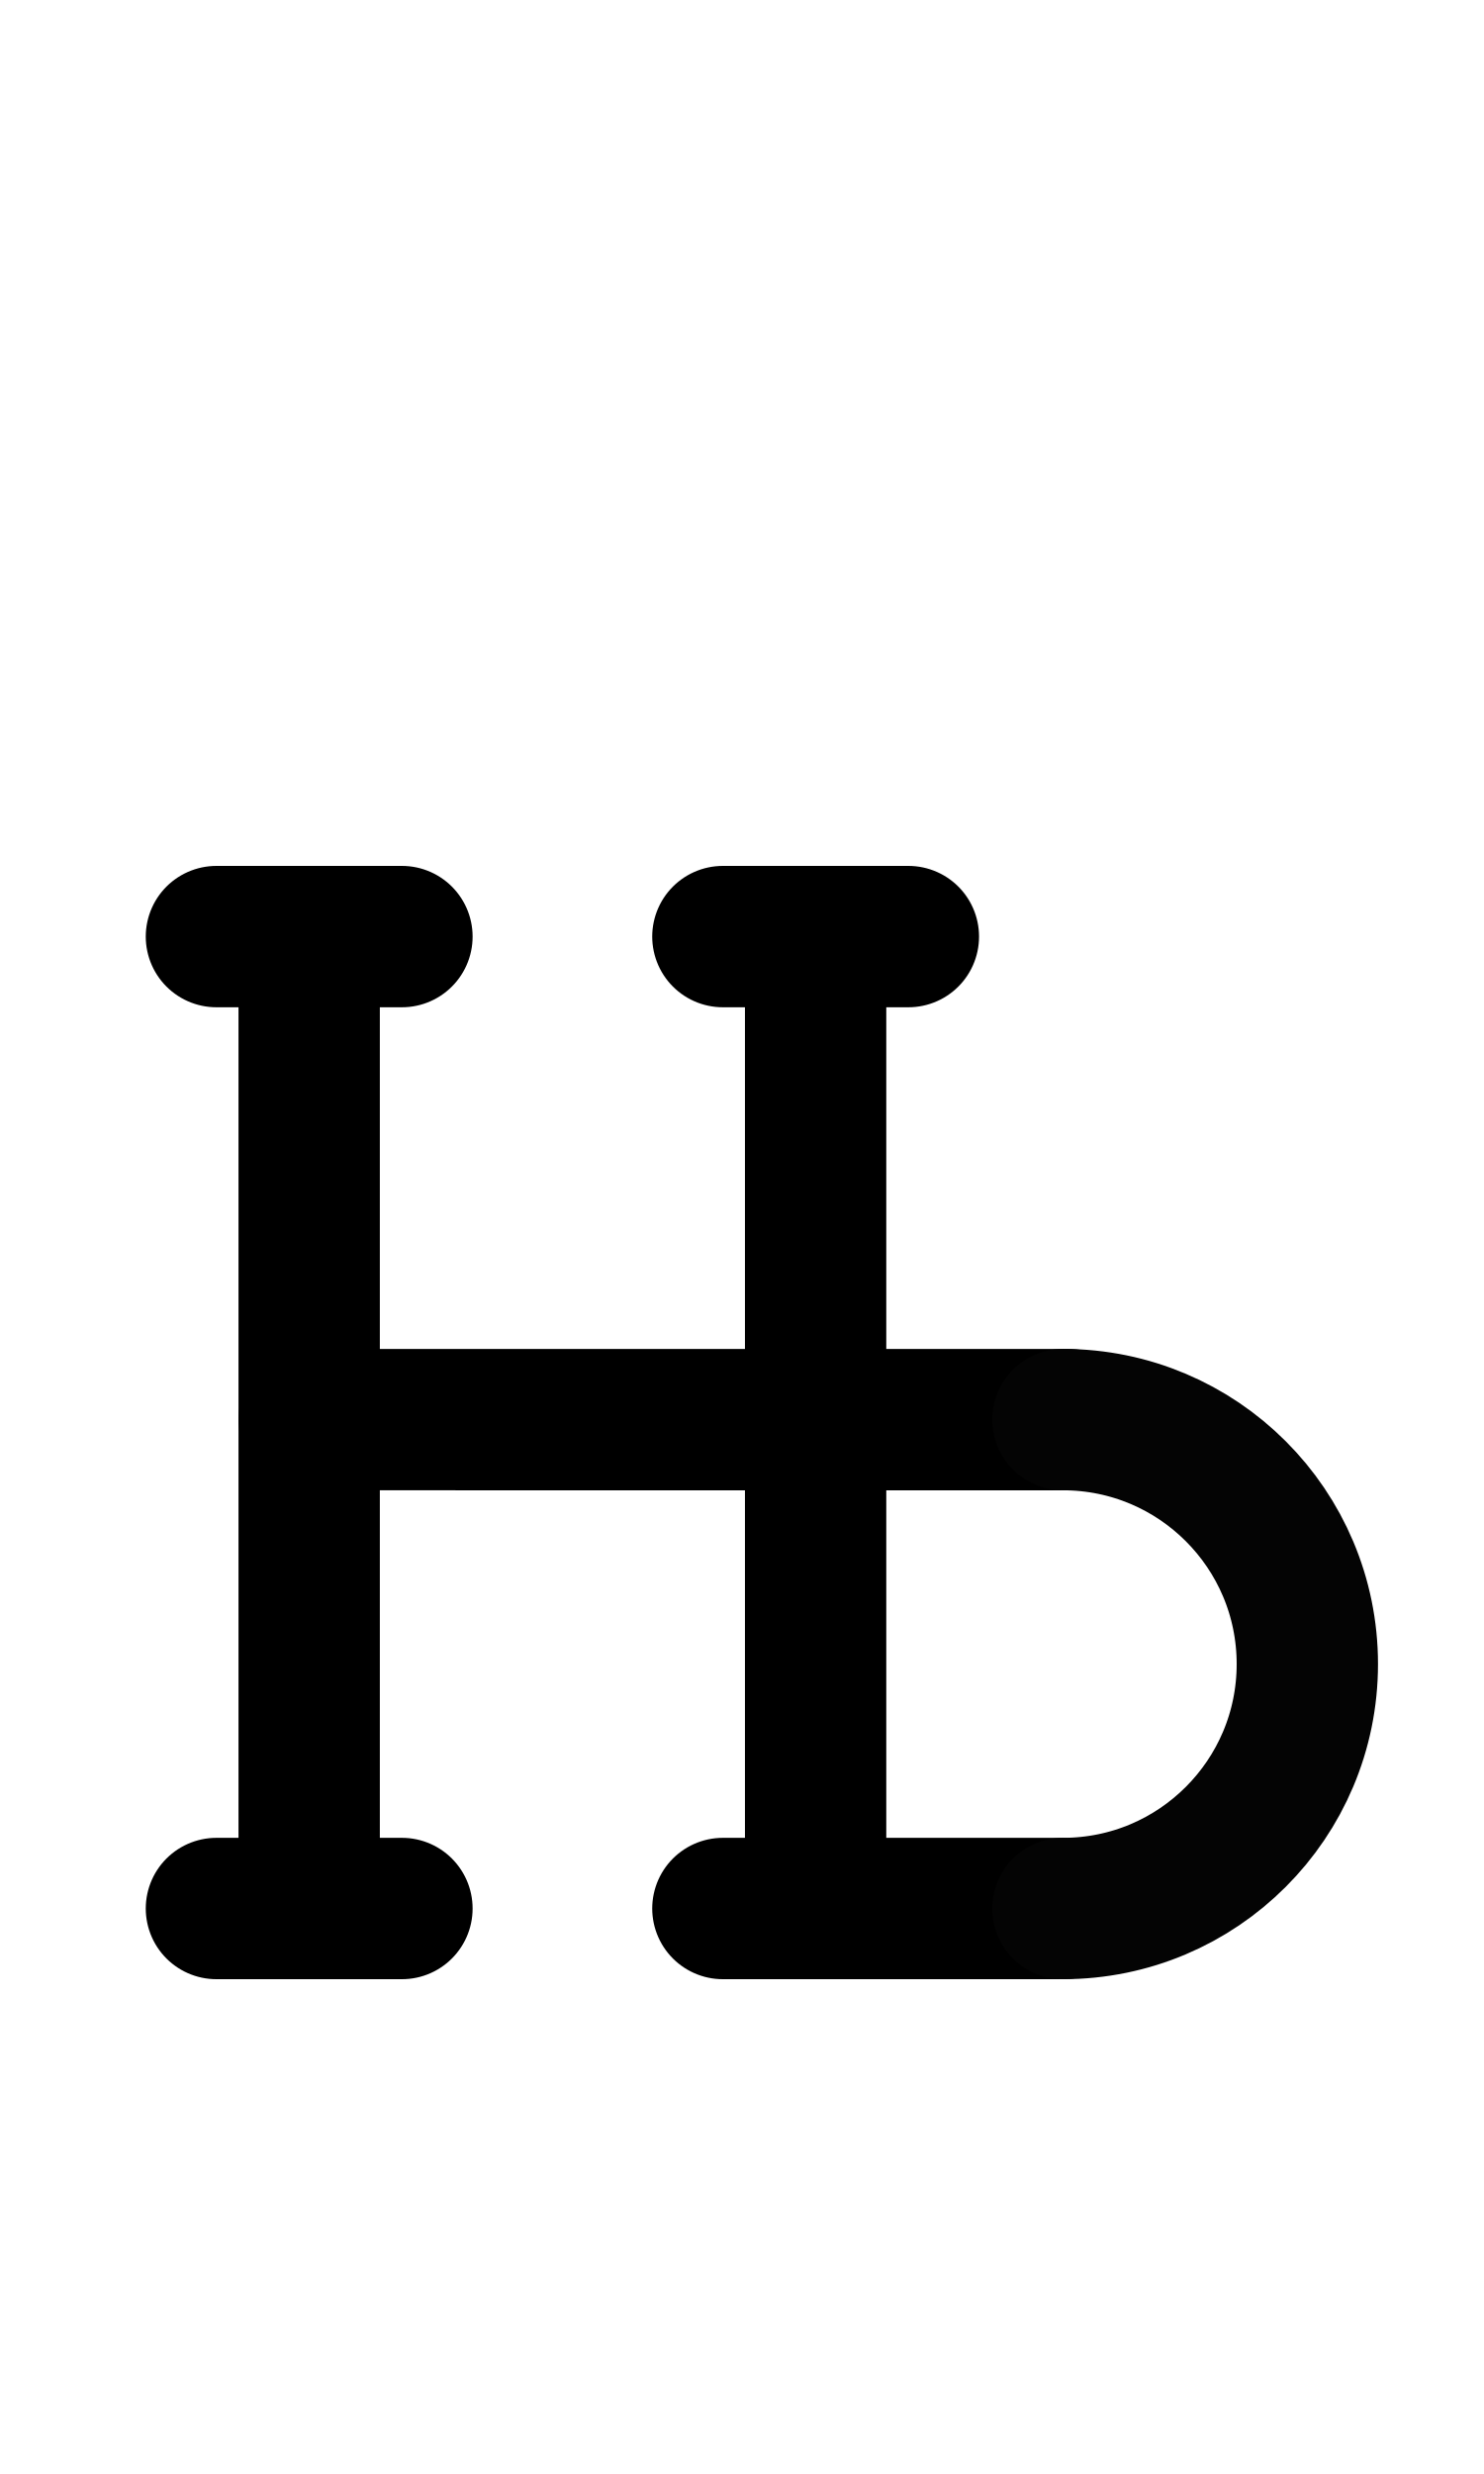
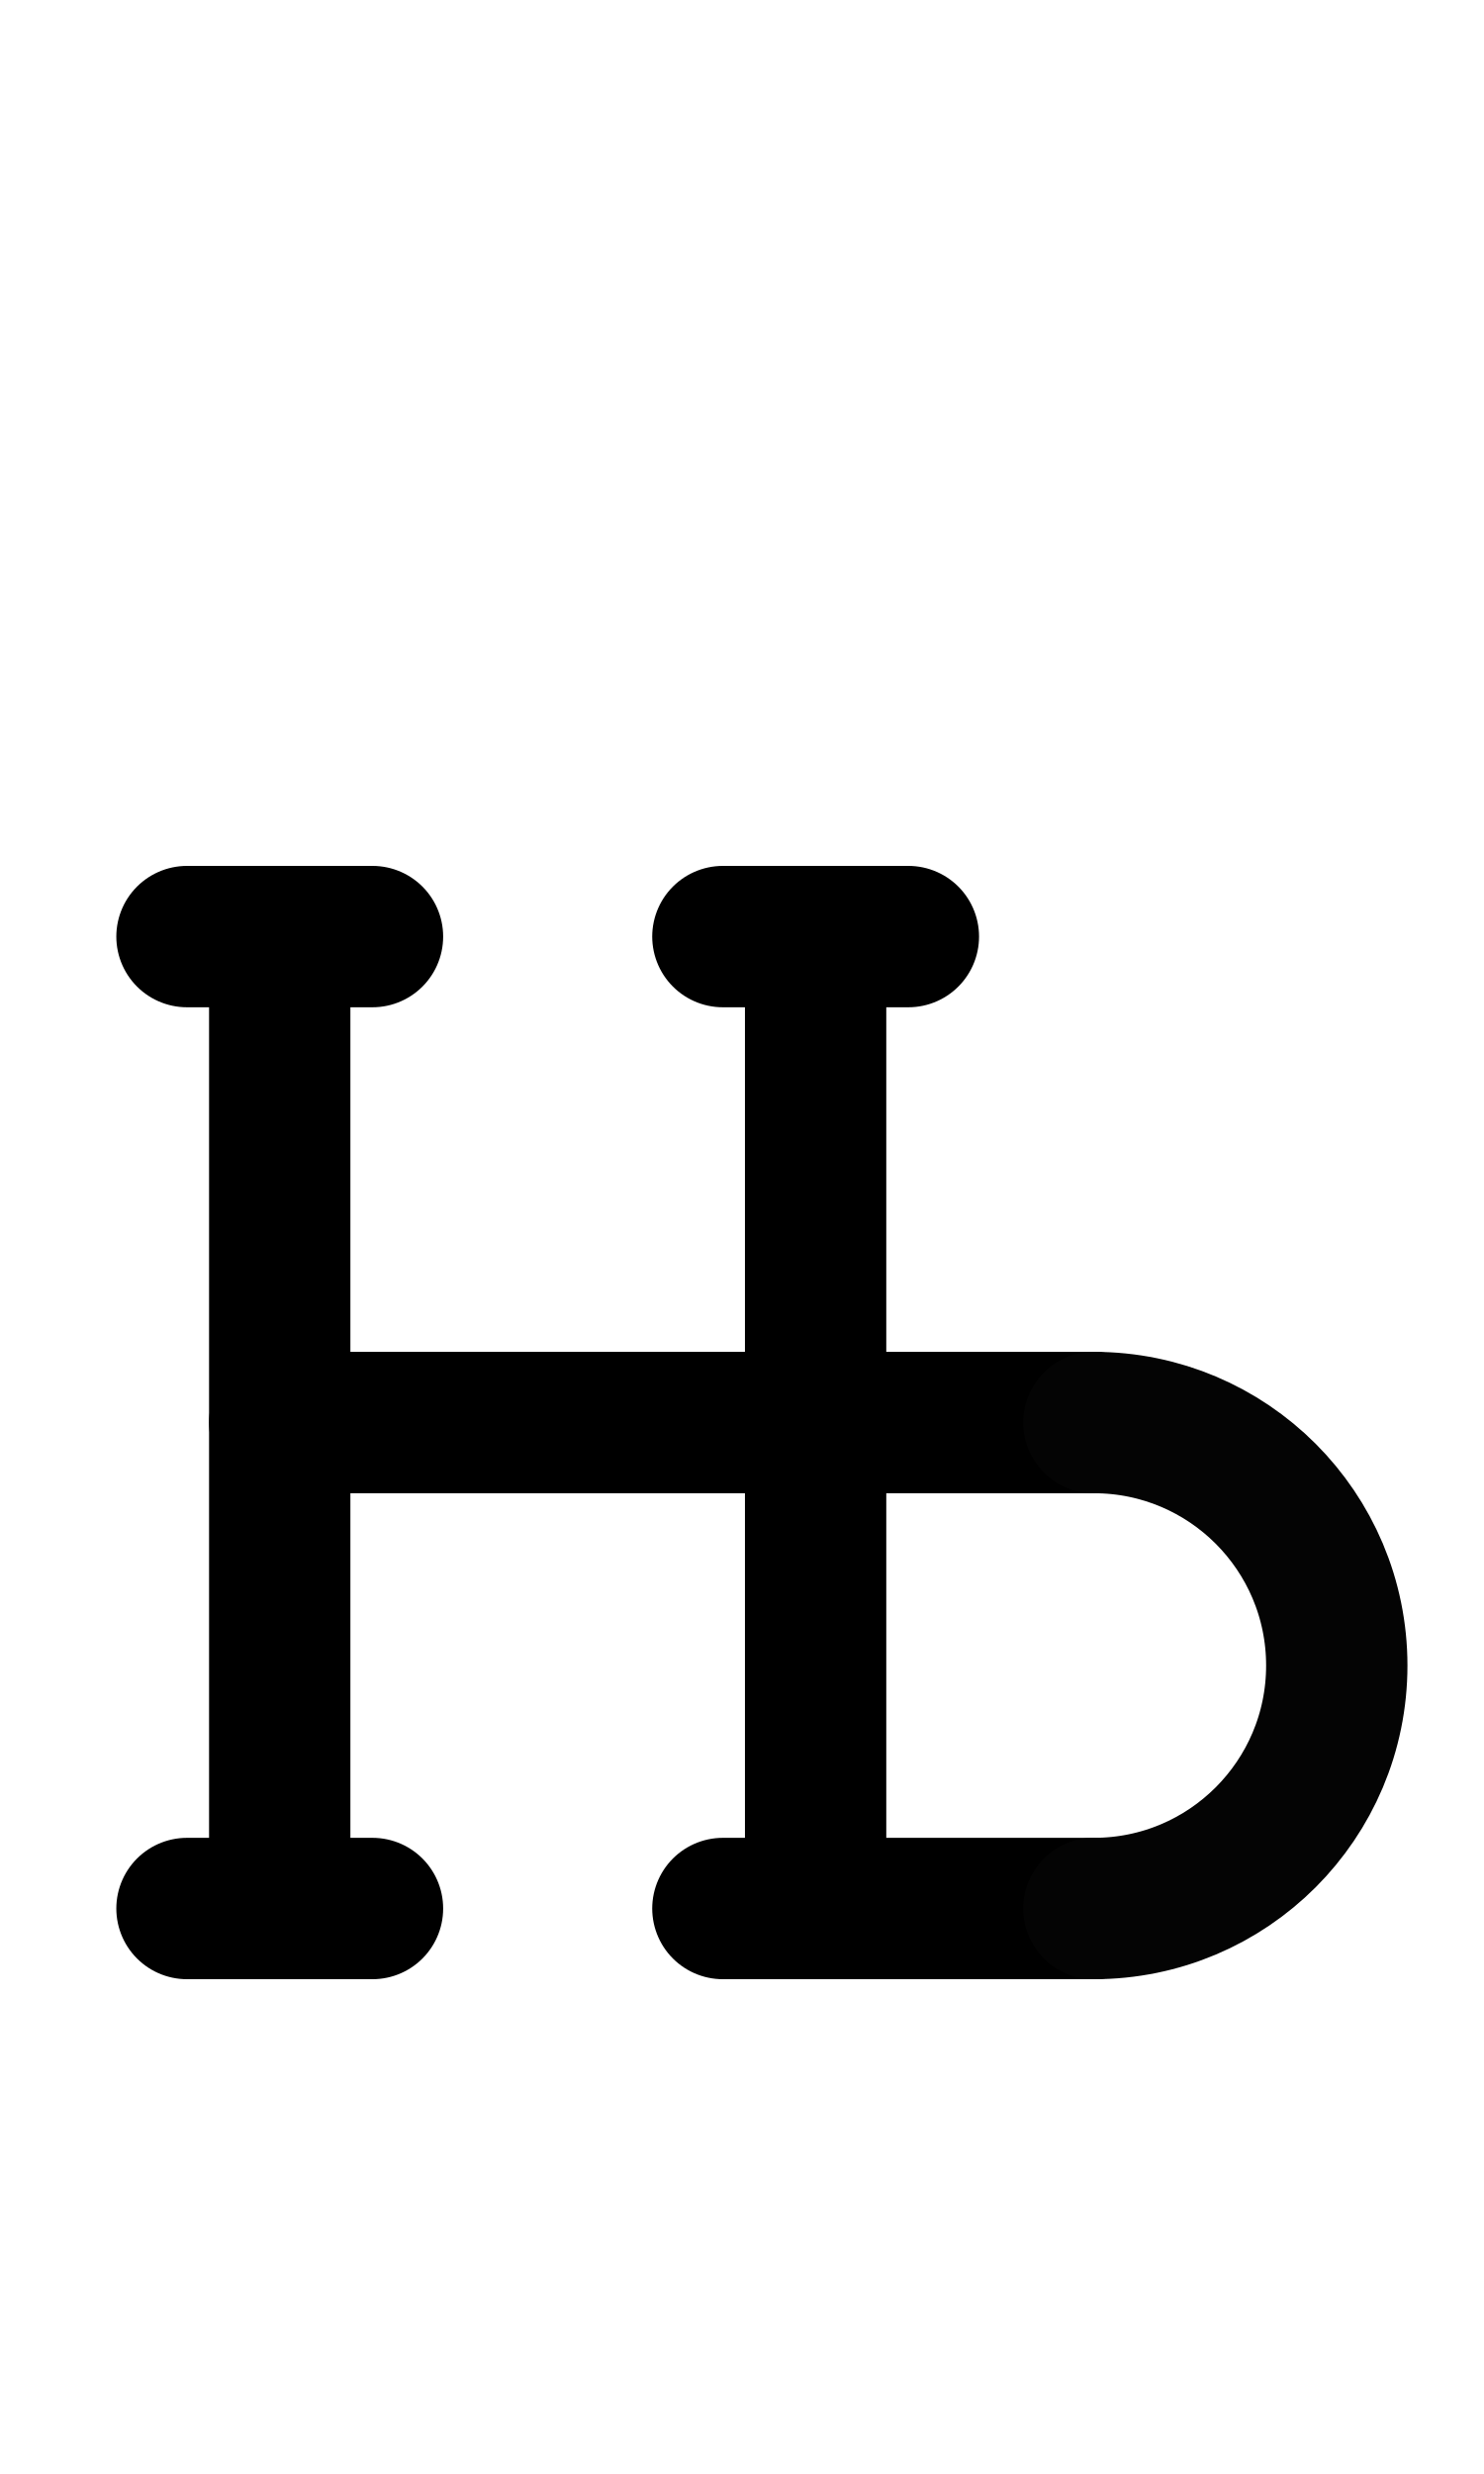
<svg xmlns="http://www.w3.org/2000/svg" width="1008" height="1680" viewBox="0 0 63 105" version="1.1" id="svg5" xml:space="preserve">
  <defs id="defs2" />
  <g id="layer3" style="display:inline;opacity:0.5;stroke-width:3.6;stroke-dasharray:none" transform="matrix(0.8333333,0,0,0.8333333,-157.9762,-173.0963)" />
  <g id="layer2" style="display:inline" />
  <g id="layer1" style="display:inline">
-     <path style="display:inline;fill:none;stroke:#000000;stroke-width:6;stroke-linecap:round;stroke-linejoin:round;stroke-dasharray:none" d="m 13.125,81 v -41.25" id="path70" />
-     <path style="display:inline;fill:none;stroke:#000000;stroke-width:6;stroke-linecap:round;stroke-linejoin:round;stroke-dasharray:none" d="m 13.125,60.25 32.25,0.003" id="path71" />
-     <path style="display:inline;fill:none;stroke:#000000;stroke-width:6;stroke-linecap:round;stroke-linejoin:round;stroke-dasharray:none" d="m 9.188,39.75 h 7.875" id="path3381" />
-     <path style="display:inline;fill:none;stroke:#000000;stroke-width:6;stroke-linecap:round;stroke-linejoin:round;stroke-dasharray:none" d="M 30.688,81 45.125,81" id="path3383" />
-     <path style="display:inline;fill:none;stroke:#000000;stroke-width:6;stroke-linecap:round;stroke-linejoin:round;stroke-dasharray:none" d="m 9.188,81 h 7.875" id="path3385" />
-     <path style="display:inline;fill:none;stroke:#000000;stroke-width:6;stroke-linecap:round;stroke-linejoin:round;stroke-dasharray:none" d="m 34.625,81 v -41.25" id="path3387" />
-     <path style="display:inline;fill:none;stroke:#040404;stroke-width:6;stroke-linecap:round;stroke-linejoin:round;stroke-miterlimit:2.613;stroke-dasharray:none" id="path6918" d="M 45.125,60.25 A 10.375,10.375 0 0 1 55.5,70.625 10.375,10.375 0 0 1 45.125,81" />
+     <path style="display:inline;fill:none;stroke:#000000;stroke-width:6;stroke-linecap:round;stroke-linejoin:round;stroke-dasharray:none" d="M 11.875,81 V 39.75" id="path70" />
+     <path style="display:inline;fill:none;stroke:#000000;stroke-width:6;stroke-linecap:round;stroke-linejoin:round;stroke-dasharray:none" d="M 11.875,60.375 H 46.438" id="path71" />
+     <path style="display:inline;fill:none;stroke:#000000;stroke-width:6;stroke-linecap:round;stroke-linejoin:round;stroke-dasharray:none" d="m 7.938,39.75 h 7.875" id="path3381" />
+     <path style="display:inline;fill:none;stroke:#000000;stroke-width:6;stroke-linecap:round;stroke-linejoin:round;stroke-dasharray:none" d="m 30.688,81 15.75,0" id="path3383" />
+     <path style="display:inline;fill:none;stroke:#000000;stroke-width:6;stroke-linecap:round;stroke-linejoin:round;stroke-dasharray:none" d="m 7.938,81 h 7.875" id="path3385" />
+     <path style="display:inline;fill:none;stroke:#000000;stroke-width:6;stroke-linecap:round;stroke-linejoin:round;stroke-dasharray:none" d="M 34.625,81 V 39.75" id="path3387" />
+     <path style="display:inline;fill:none;stroke:#040404;stroke-width:6;stroke-linecap:round;stroke-linejoin:round;stroke-miterlimit:2.613;stroke-dasharray:none" id="path6918" d="M 46.438,60.375 A 10.312,10.312 0 0 1 56.75,70.688 10.312,10.312 0 0 1 46.438,81" />
    <path style="display:inline;fill:none;stroke:#000000;stroke-width:6;stroke-linecap:round;stroke-linejoin:round;stroke-dasharray:none" d="m 30.688,39.75 h 7.875" id="path455" />
  </g>
</svg>
